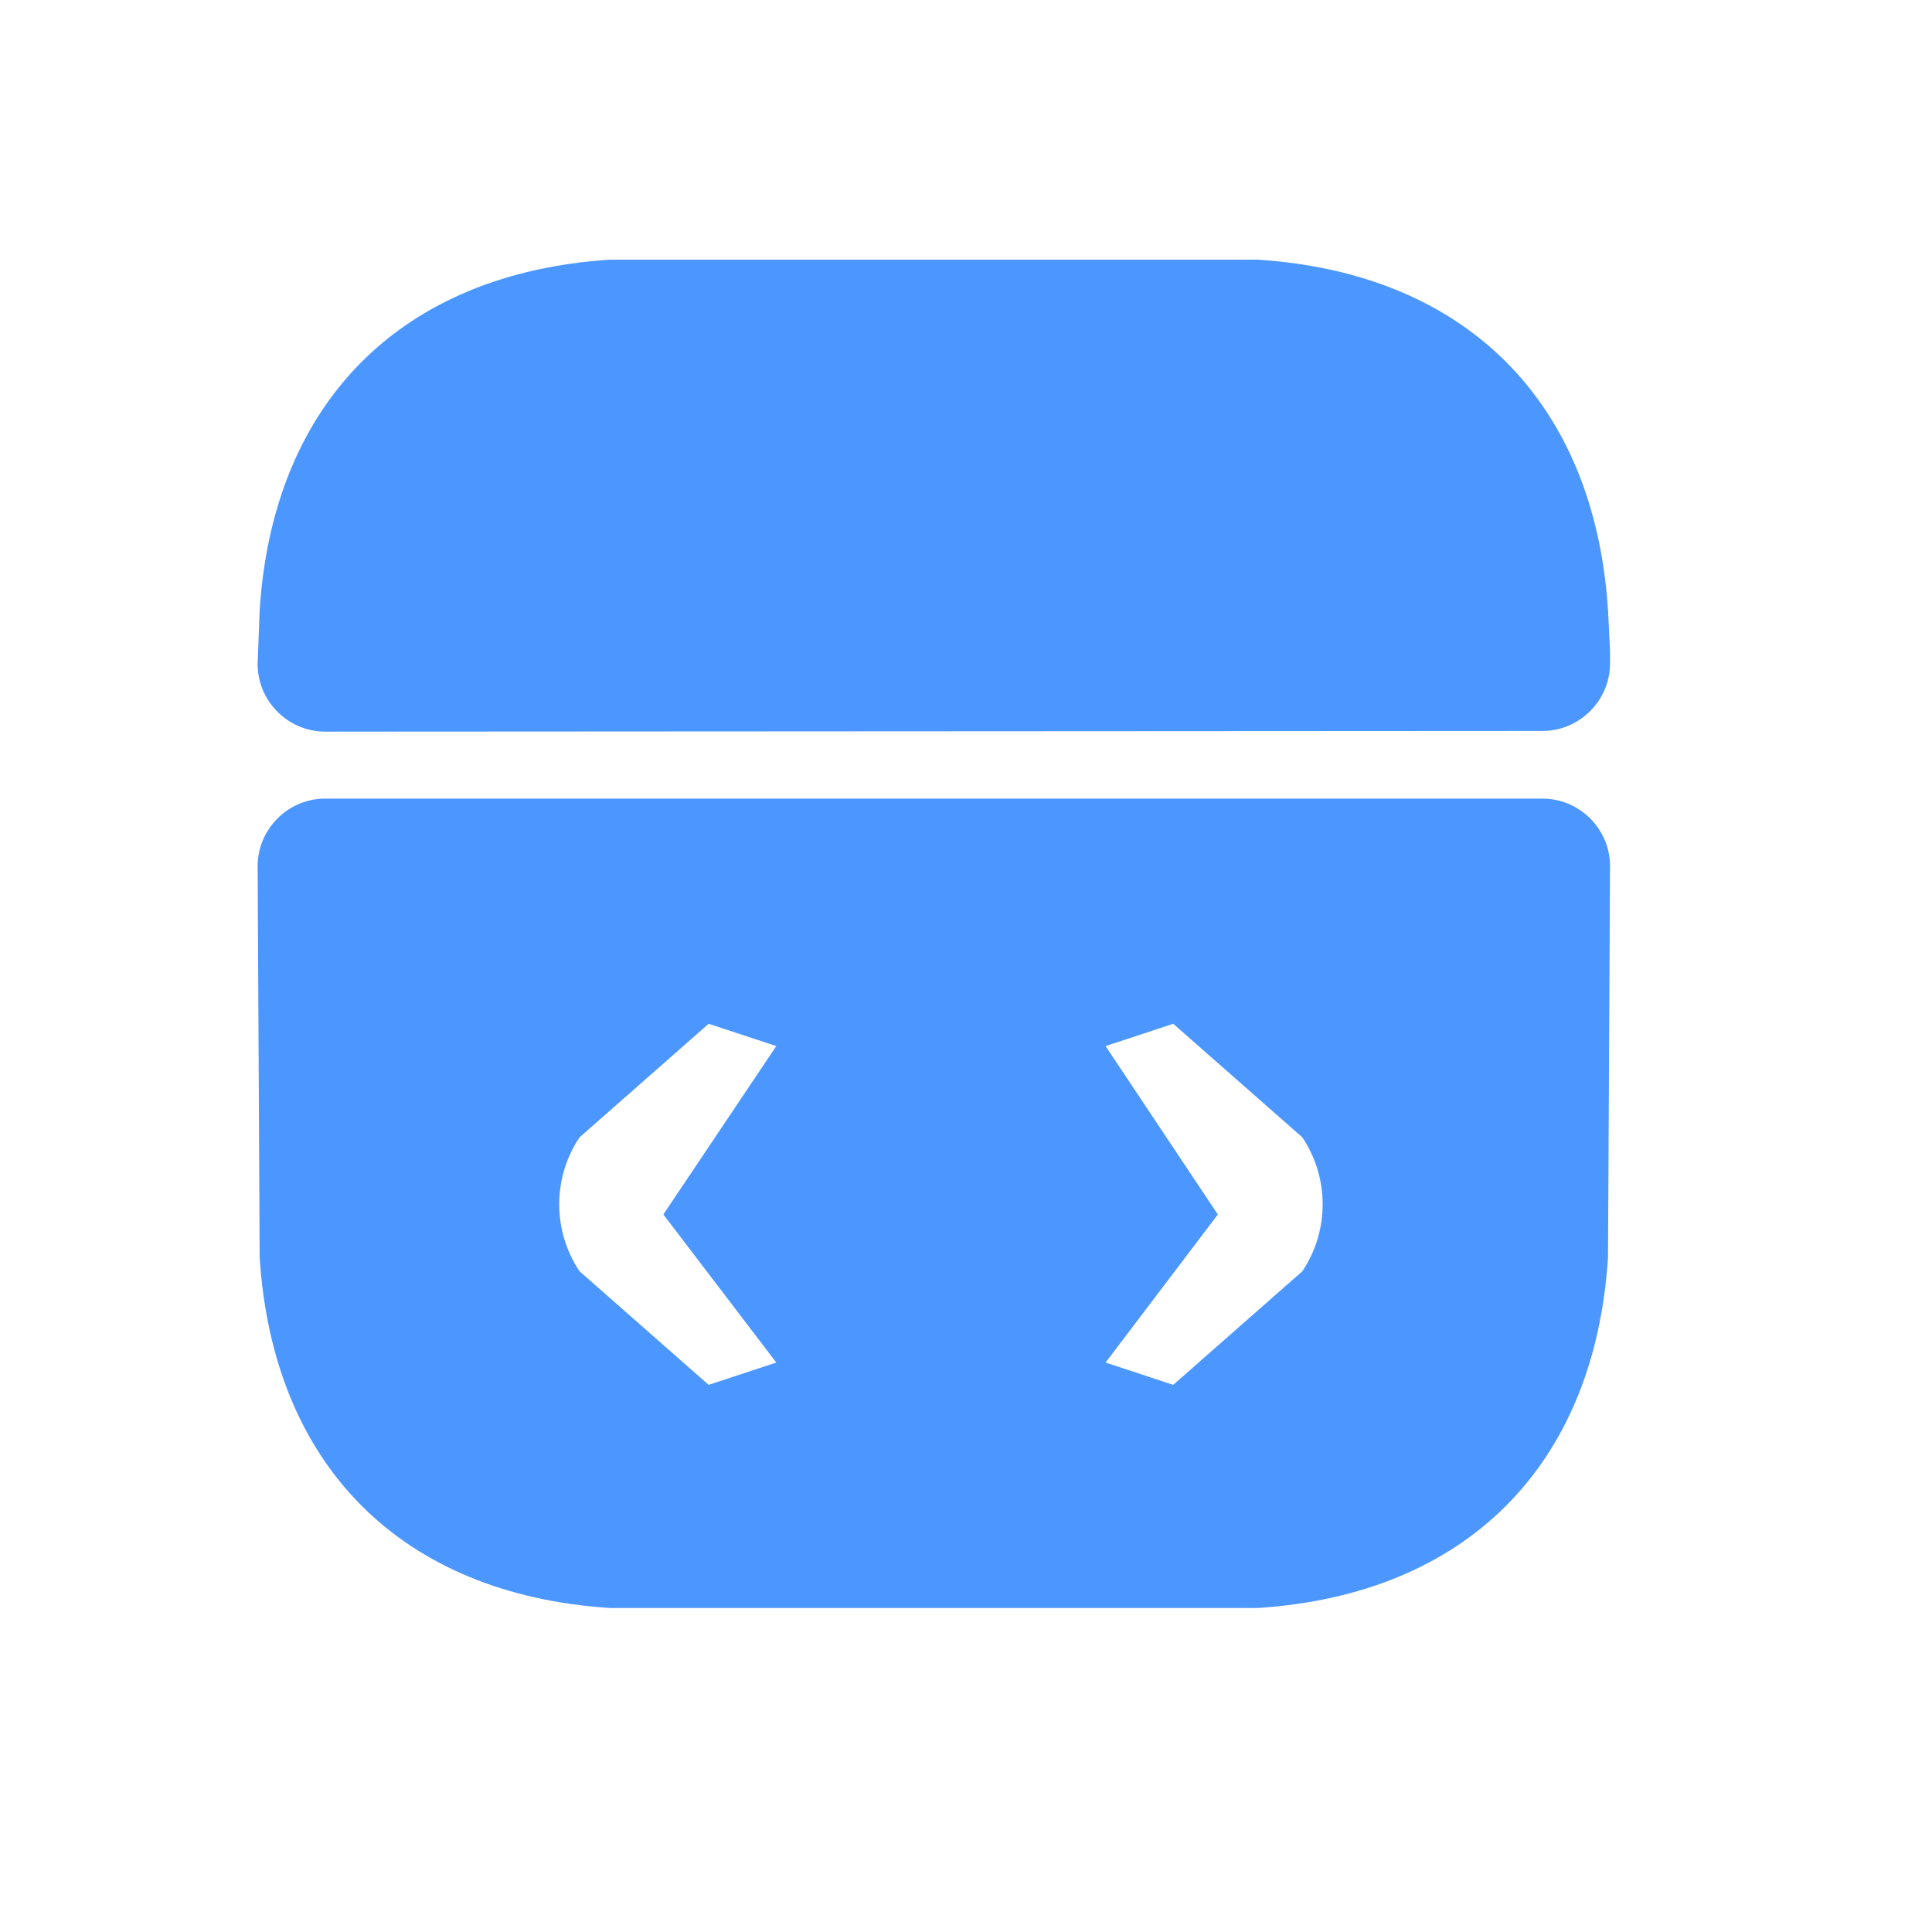
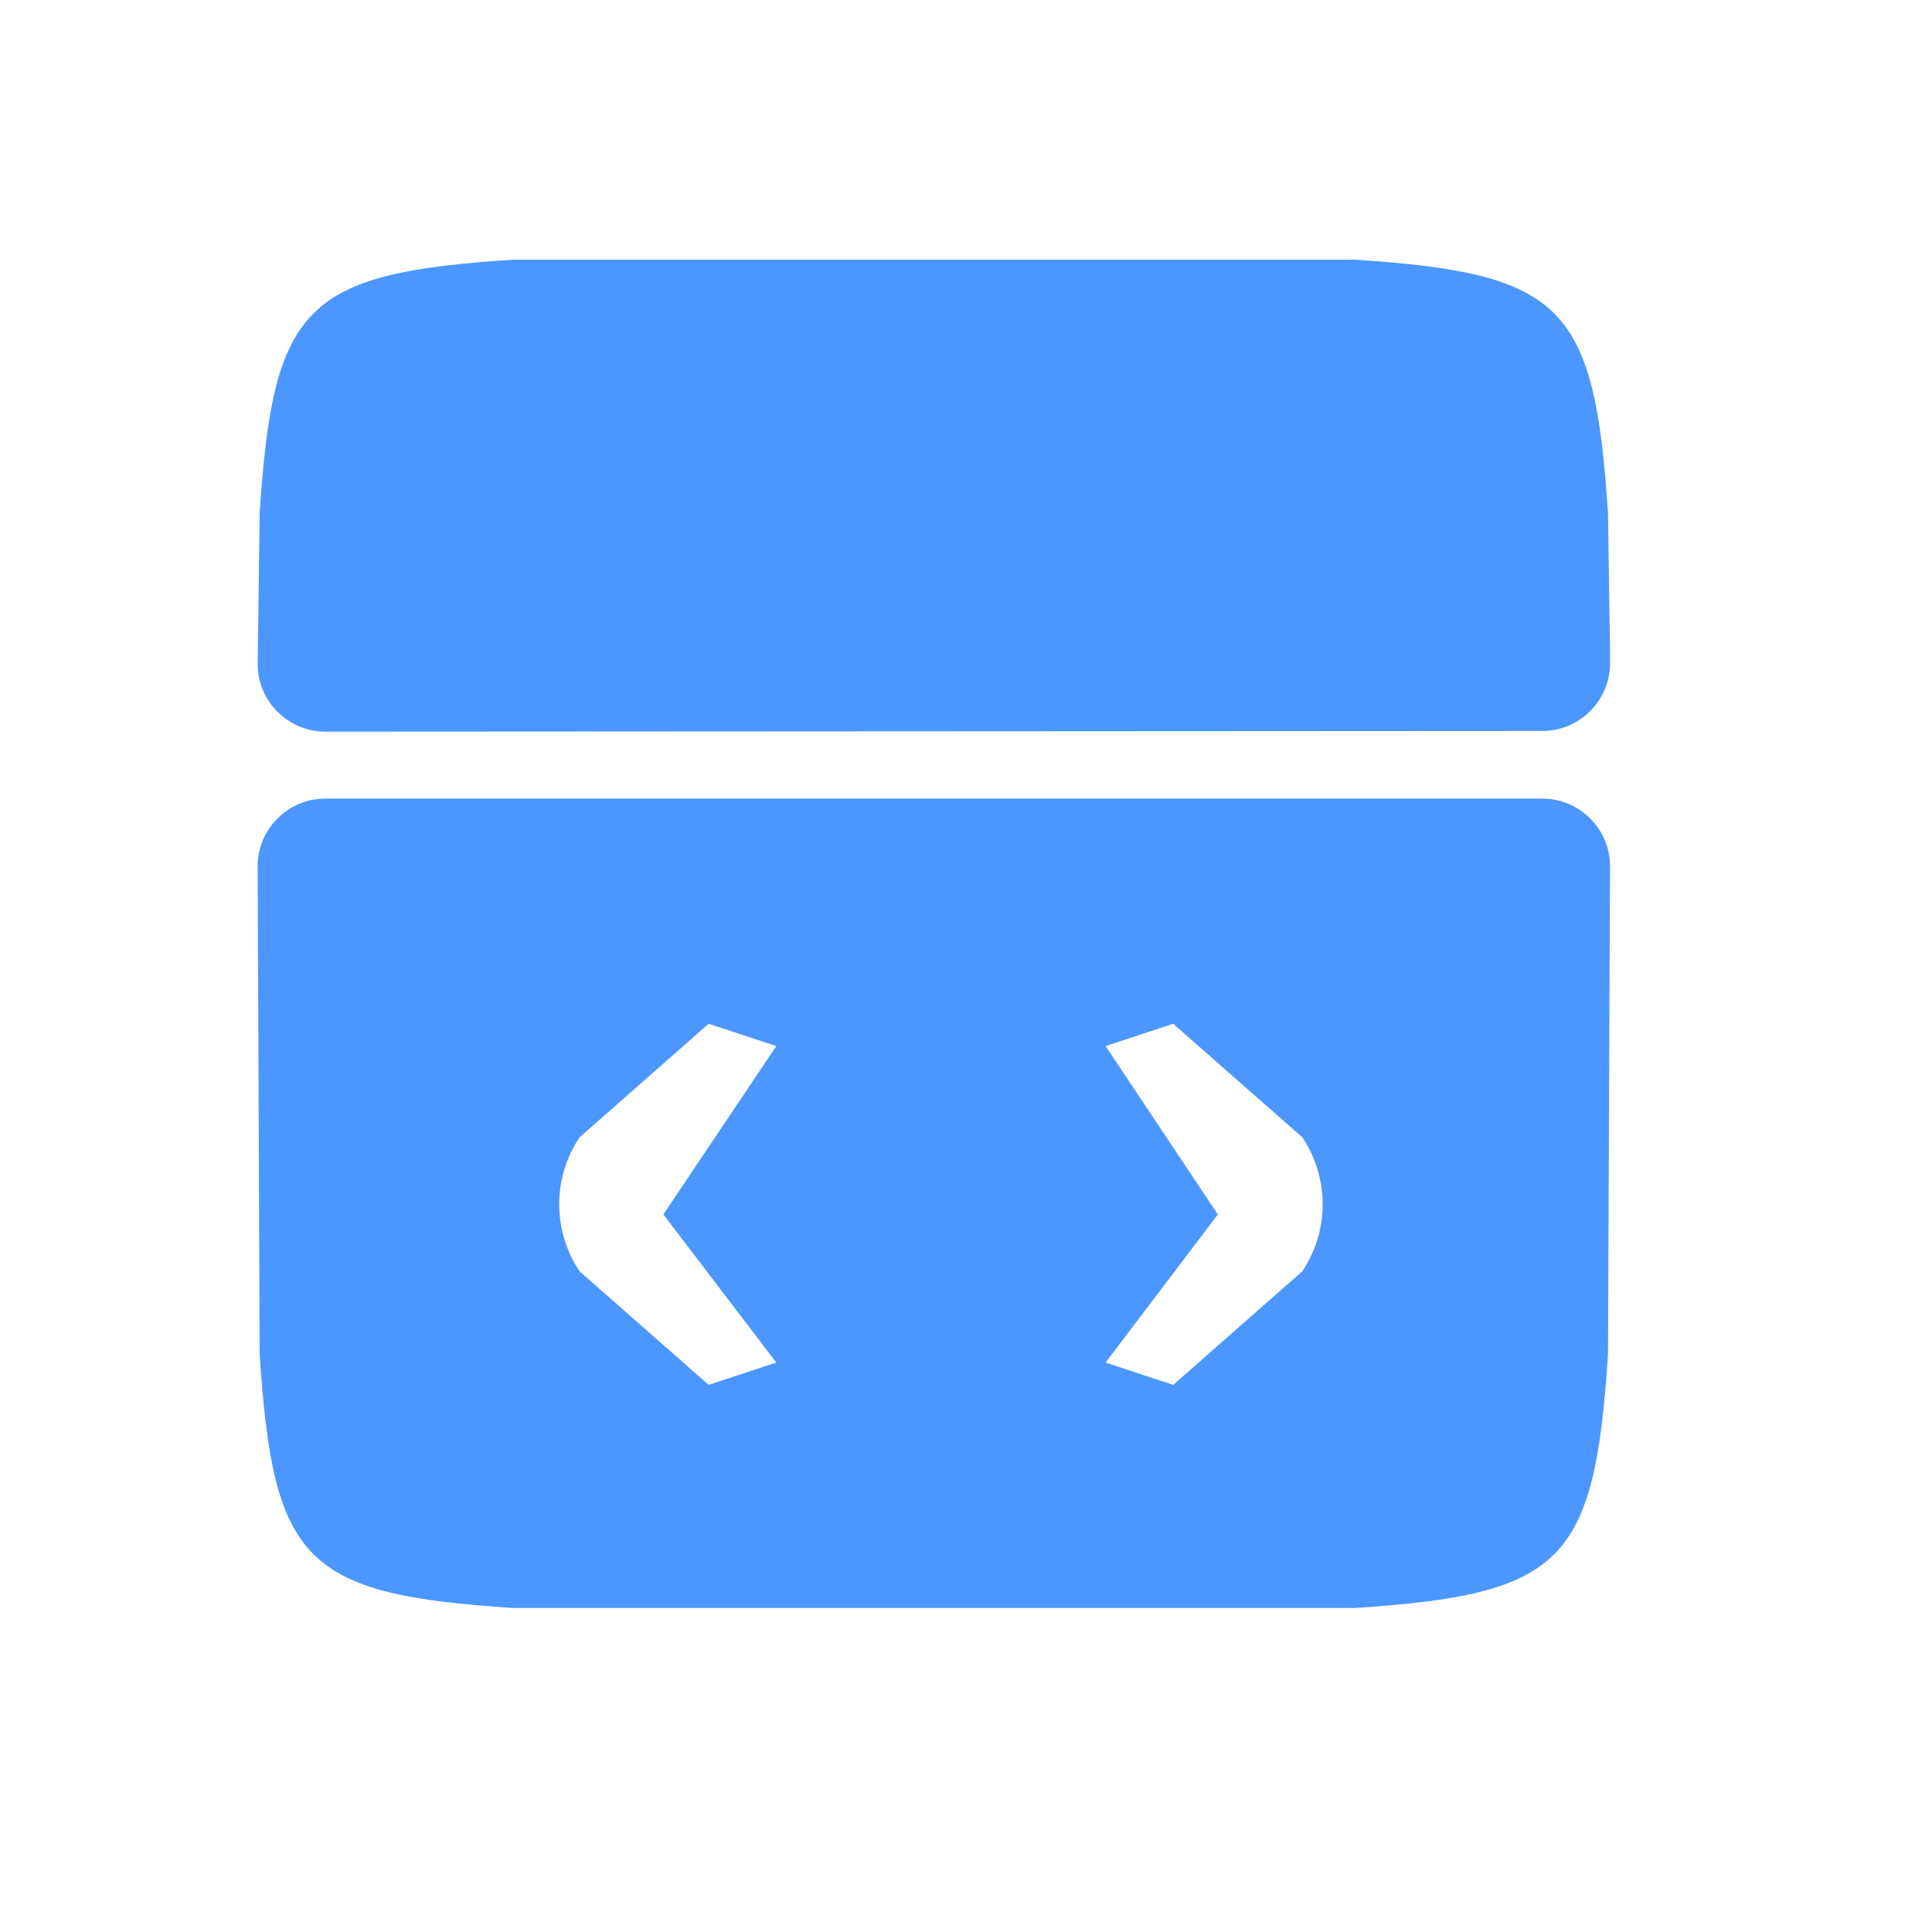
<svg xmlns="http://www.w3.org/2000/svg" width="20" height="20" viewBox="0 0 20 20">
-   <path id="path1" fill="#4c97ff" stroke="none" d="M 15.967 8.267 L 3.367 8.267 C 2.982 8.267 2.667 8.582 2.667 8.967 L 2.688 13.02 C 2.828 15.176 4.158 16.506 6.314 16.646 L 13.02 16.646 C 15.176 16.506 16.506 15.176 16.646 13.02 L 16.667 8.967 C 16.667 8.582 16.352 8.267 15.967 8.267 Z M 6.867 12.572 L 8.036 14.105 L 7.336 14.336 L 5.999 13.16 C 5.719 12.74 5.719 12.194 5.999 11.774 L 7.336 10.598 L 8.036 10.829 L 6.867 12.572 Z M 13.482 13.16 L 12.145 14.336 L 11.445 14.105 L 12.607 12.572 L 11.445 10.829 L 12.145 10.598 L 13.482 11.774 C 13.762 12.194 13.762 12.74 13.482 13.16 Z M 16.667 6.734 L 16.667 6.867 C 16.667 7.252 16.352 7.567 15.967 7.567 L 3.367 7.574 C 2.982 7.574 2.667 7.259 2.667 6.874 L 2.688 6.314 C 2.828 4.158 4.158 2.828 6.314 2.688 L 13.02 2.688 C 15.176 2.828 16.506 4.158 16.646 6.314 L 16.667 6.734 Z" />
+   <path id="path1" fill="#4c97ff" stroke="none" d="M 15.967 8.267 L 3.367 8.267 C 2.982 8.267 2.667 8.582 2.667 8.967 L 2.688 14.02 C 2.828 16.176 3.158 16.506 5.314 16.646 L 14.02 16.646 C 16.176 16.506 16.506 16.176 16.646 14.02 L 16.667 8.967 C 16.667 8.582 16.352 8.267 15.967 8.267 Z M 6.867 12.572 L 8.036 14.105 L 7.336 14.336 L 5.999 13.16 C 5.719 12.74 5.719 12.194 5.999 11.774 L 7.336 10.598 L 8.036 10.829 L 6.867 12.572 Z M 13.482 13.16 L 12.145 14.336 L 11.445 14.105 L 12.607 12.572 L 11.445 10.829 L 12.145 10.598 L 13.482 11.774 C 13.762 12.194 13.762 12.74 13.482 13.16 Z M 16.667 6.734 L 16.667 6.867 C 16.667 7.252 16.352 7.567 15.967 7.567 L 3.367 7.574 C 2.982 7.574 2.667 7.259 2.667 6.874 L 2.688 5.314 C 2.828 3.158 3.158 2.828 5.314 2.688 L 14.02 2.688 C 16.176 2.828 16.506 3.158 16.646 5.314 L 16.667 6.734 Z" />
</svg>
